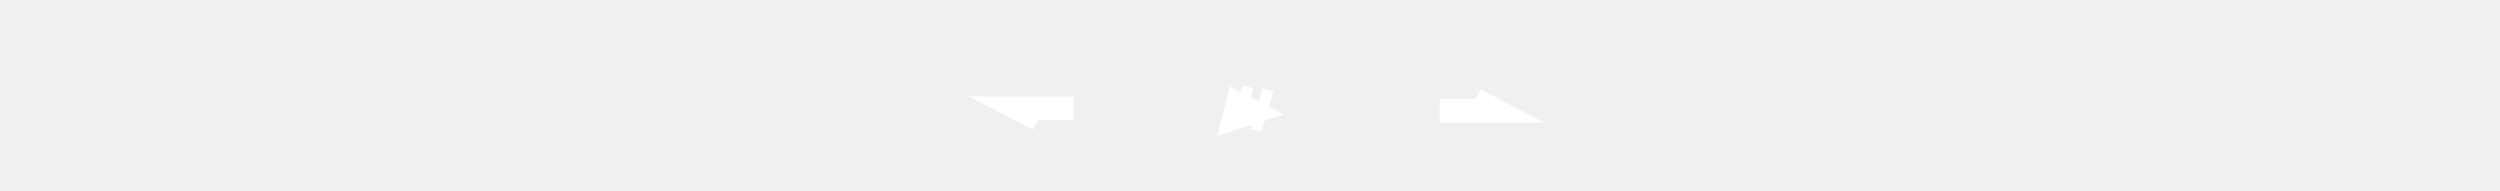
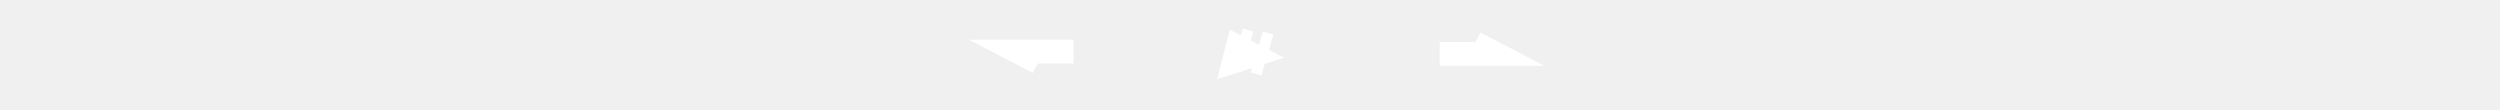
- <svg xmlns="http://www.w3.org/2000/svg" id="MAIN" viewBox="0 0 1366 104">
+ <svg xmlns="http://www.w3.org/2000/svg" id="MAIN" viewBox="0 0 1366 60">
  <g id="PLAYER">
    <g id="next-button">
-       <polyline points="786.65 60.45 817.22 60.45 805.91 54.57" style="fill:none;stroke:#fff;stroke-miterlimit:10;stroke-width:13px" />
-       <rect x="783.98" y="51" width="40.13" height="16.94" style="opacity:0" />
+       <polyline points="786.65 29.45 817.22 29.45 805.91 23.57" style="fill:none;stroke:#fff;stroke-miterlimit:10;stroke-width:13px" />
+       <rect x="783.98" y="20" width="40.13" height="16.94" style="opacity:0" />
    </g>
    <g id="prev-button">
-       <polyline points="586.61 59.2 556.05 59.2 567.35 65.08" style="fill:none;stroke:#fff;stroke-miterlimit:10;stroke-width:13px" />
-       <rect x="549.16" y="51.71" width="40.13" height="16.94" transform="translate(1138.45 120.36) rotate(180)" style="opacity:0" />
+       <polyline points="586.61 28.2 556.05 28.2 567.35 34.08" style="fill:none;stroke:#fff;stroke-miterlimit:10;stroke-width:13px" />
+       <rect x="549.16" y="20.71" width="40.13" height="16.94" transform="translate(1138.45 58.36) rotate(180)" style="opacity:0" />
    </g>
    <g id="play-button">
-       <polygon points="672.05 47.42 701.24 62.47 665.21 74.1 672.05 47.42" style="fill:#fff;stroke:#fff;stroke-miterlimit:10;stroke-width:0.25px" />
-       <rect x="662.93" y="44" width="40.14" height="32.84" style="fill:#fff;opacity:0" />
+       <polygon points="672.05 16.42 701.24 31.47 665.21 43.1 672.05 16.42" style="fill:#fff;stroke:#fff;stroke-miterlimit:10;stroke-width:0.25px" />
+       <rect x="662.93" y="13" width="40.14" height="32.84" style="fill:#fff;opacity:0" />
    </g>
    <g id="pause-button">
-       <line x1="681.97" y1="47.42" x2="675.36" y2="69.77" style="fill:none;stroke:#fff;stroke-miterlimit:10;stroke-width:6px" />
-       <line x1="692.92" y1="49.02" x2="686.31" y2="71.37" style="fill:none;stroke:#fff;stroke-miterlimit:10;stroke-width:6px" />
-       <rect x="666.92" y="45.37" width="32.15" height="27.59" style="stroke:#000;stroke-miterlimit:10;stroke-width:0.25px;opacity:0" />
+       <line x1="681.97" y1="16.42" x2="675.36" y2="38.77" style="fill:none;stroke:#fff;stroke-miterlimit:10;stroke-width:6px" />
+       <line x1="692.92" y1="18.02" x2="686.31" y2="40.37" style="fill:none;stroke:#fff;stroke-miterlimit:10;stroke-width:6px" />
+       <rect x="666.92" y="14.37" width="32.15" height="27.59" style="stroke:#000;stroke-miterlimit:10;stroke-width:0.25px;opacity:0" />
    </g>
  </g>
</svg>
